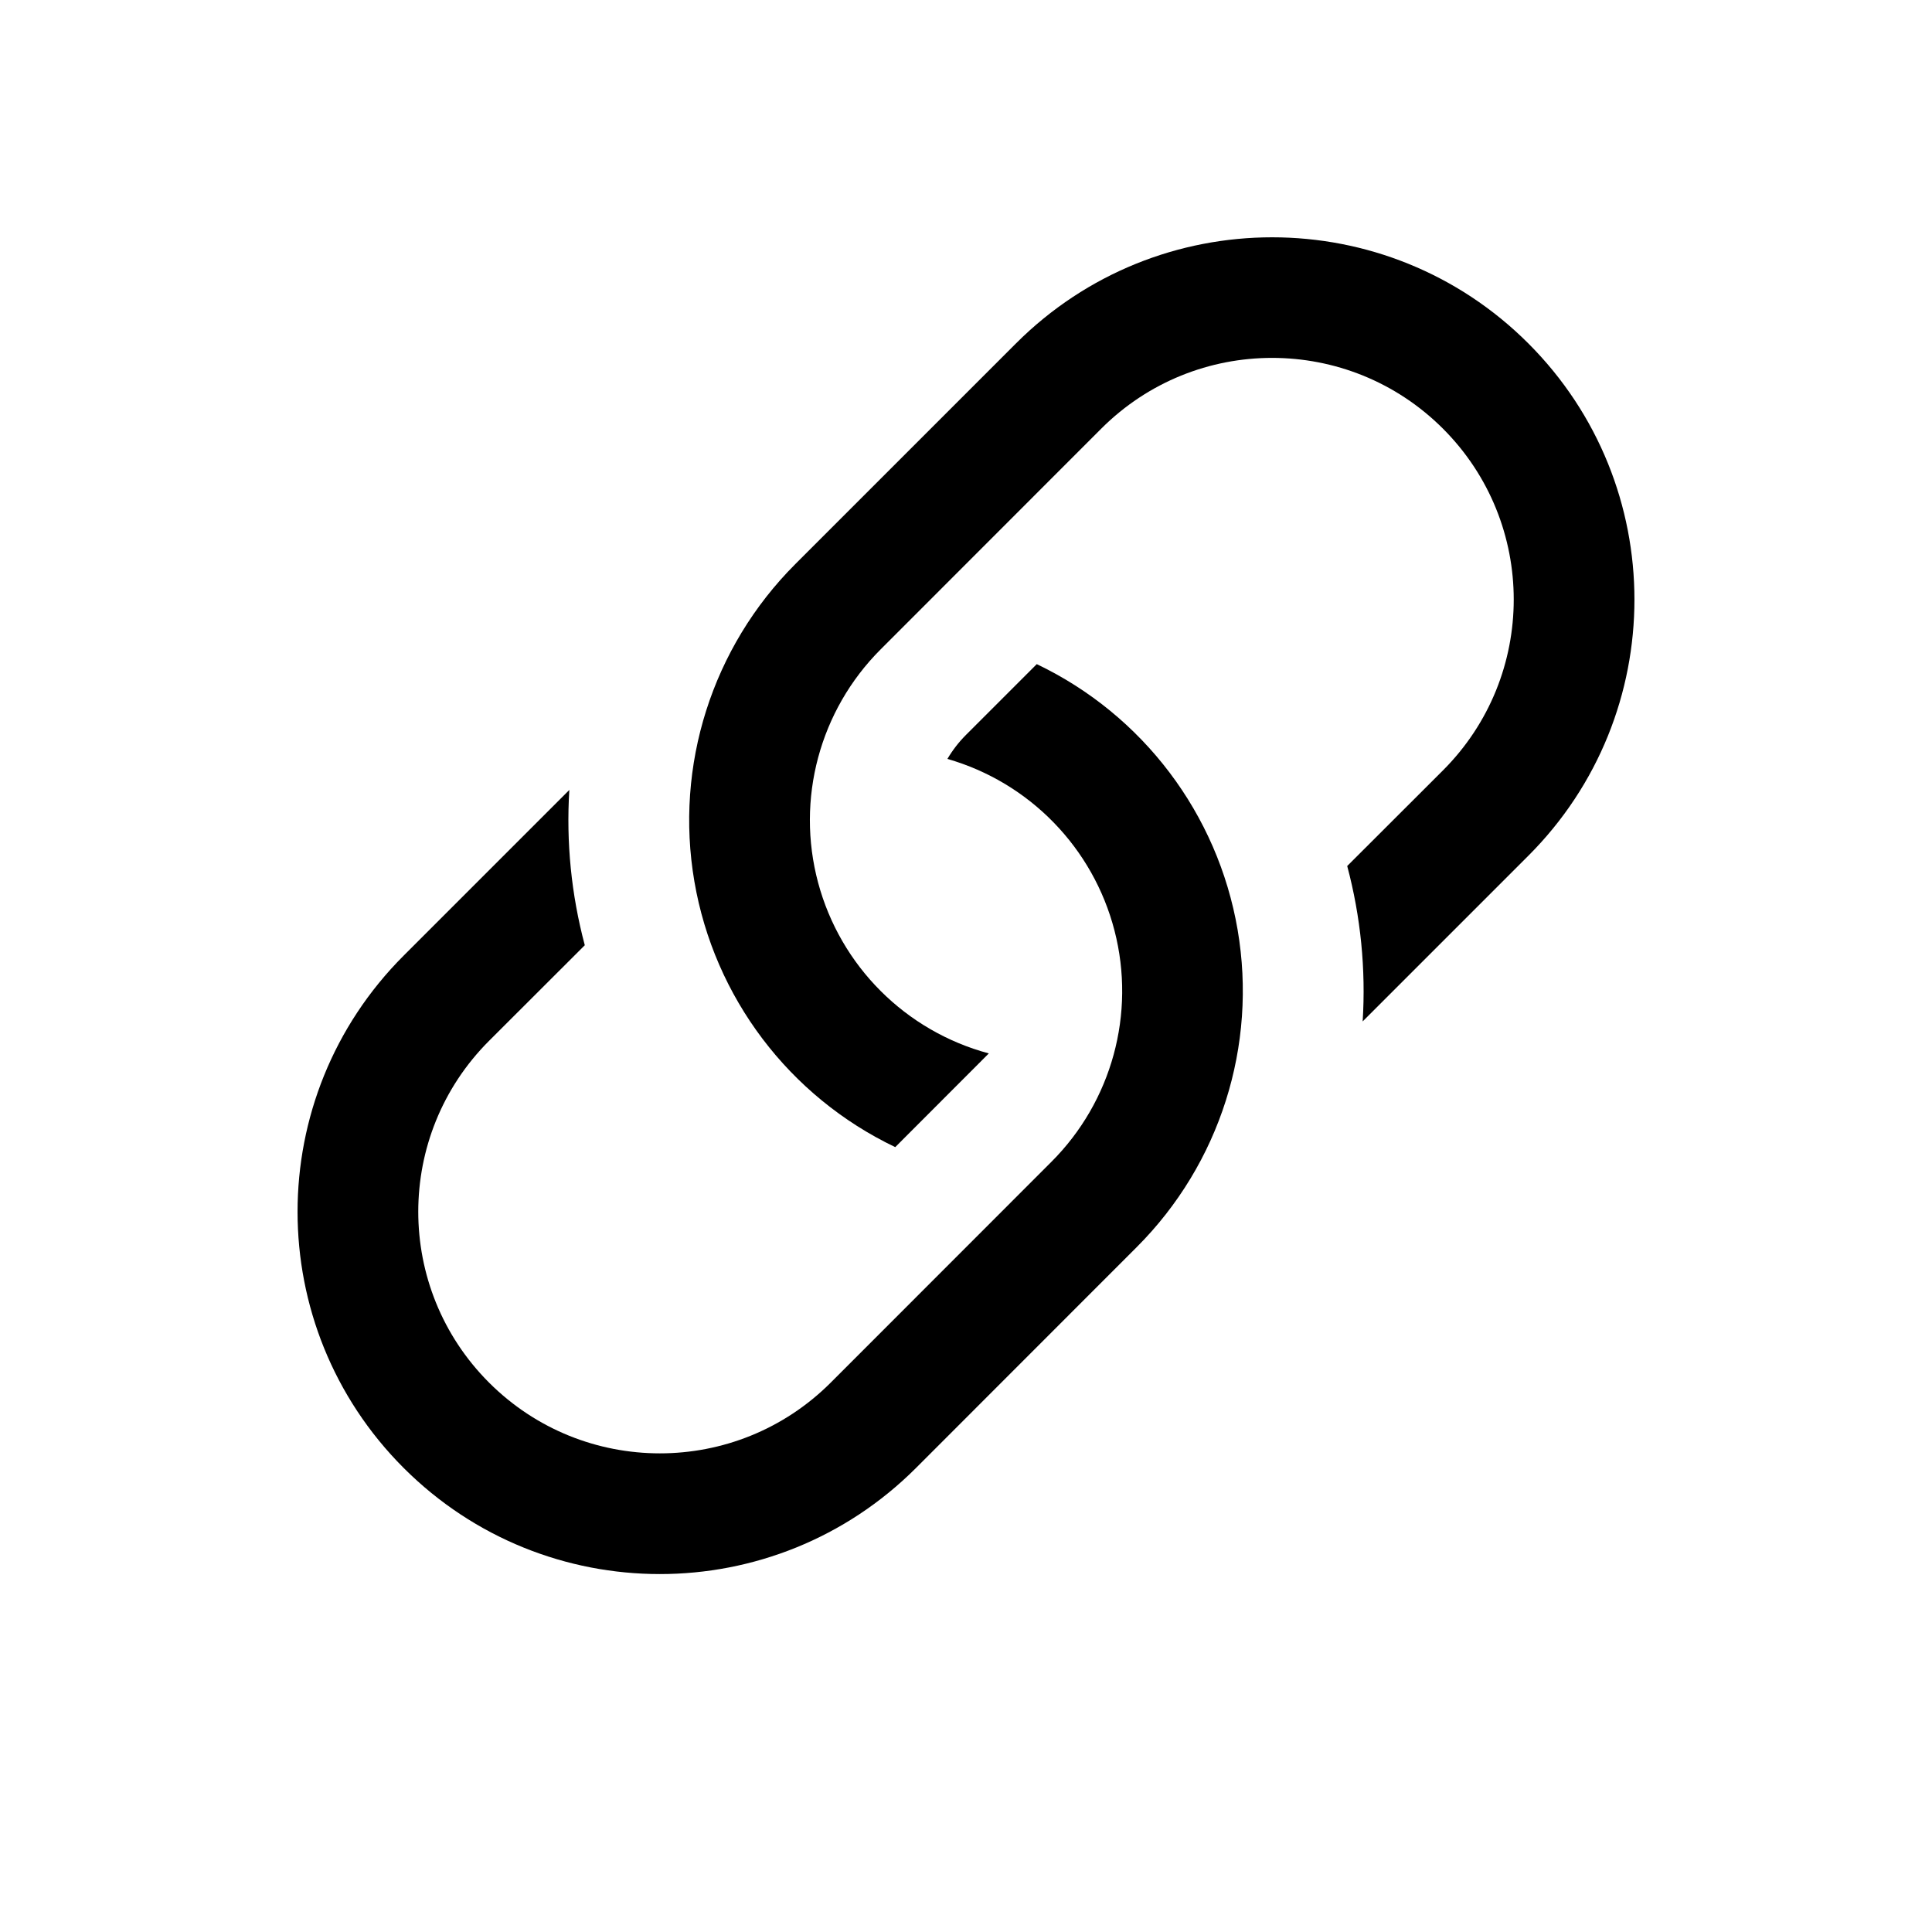
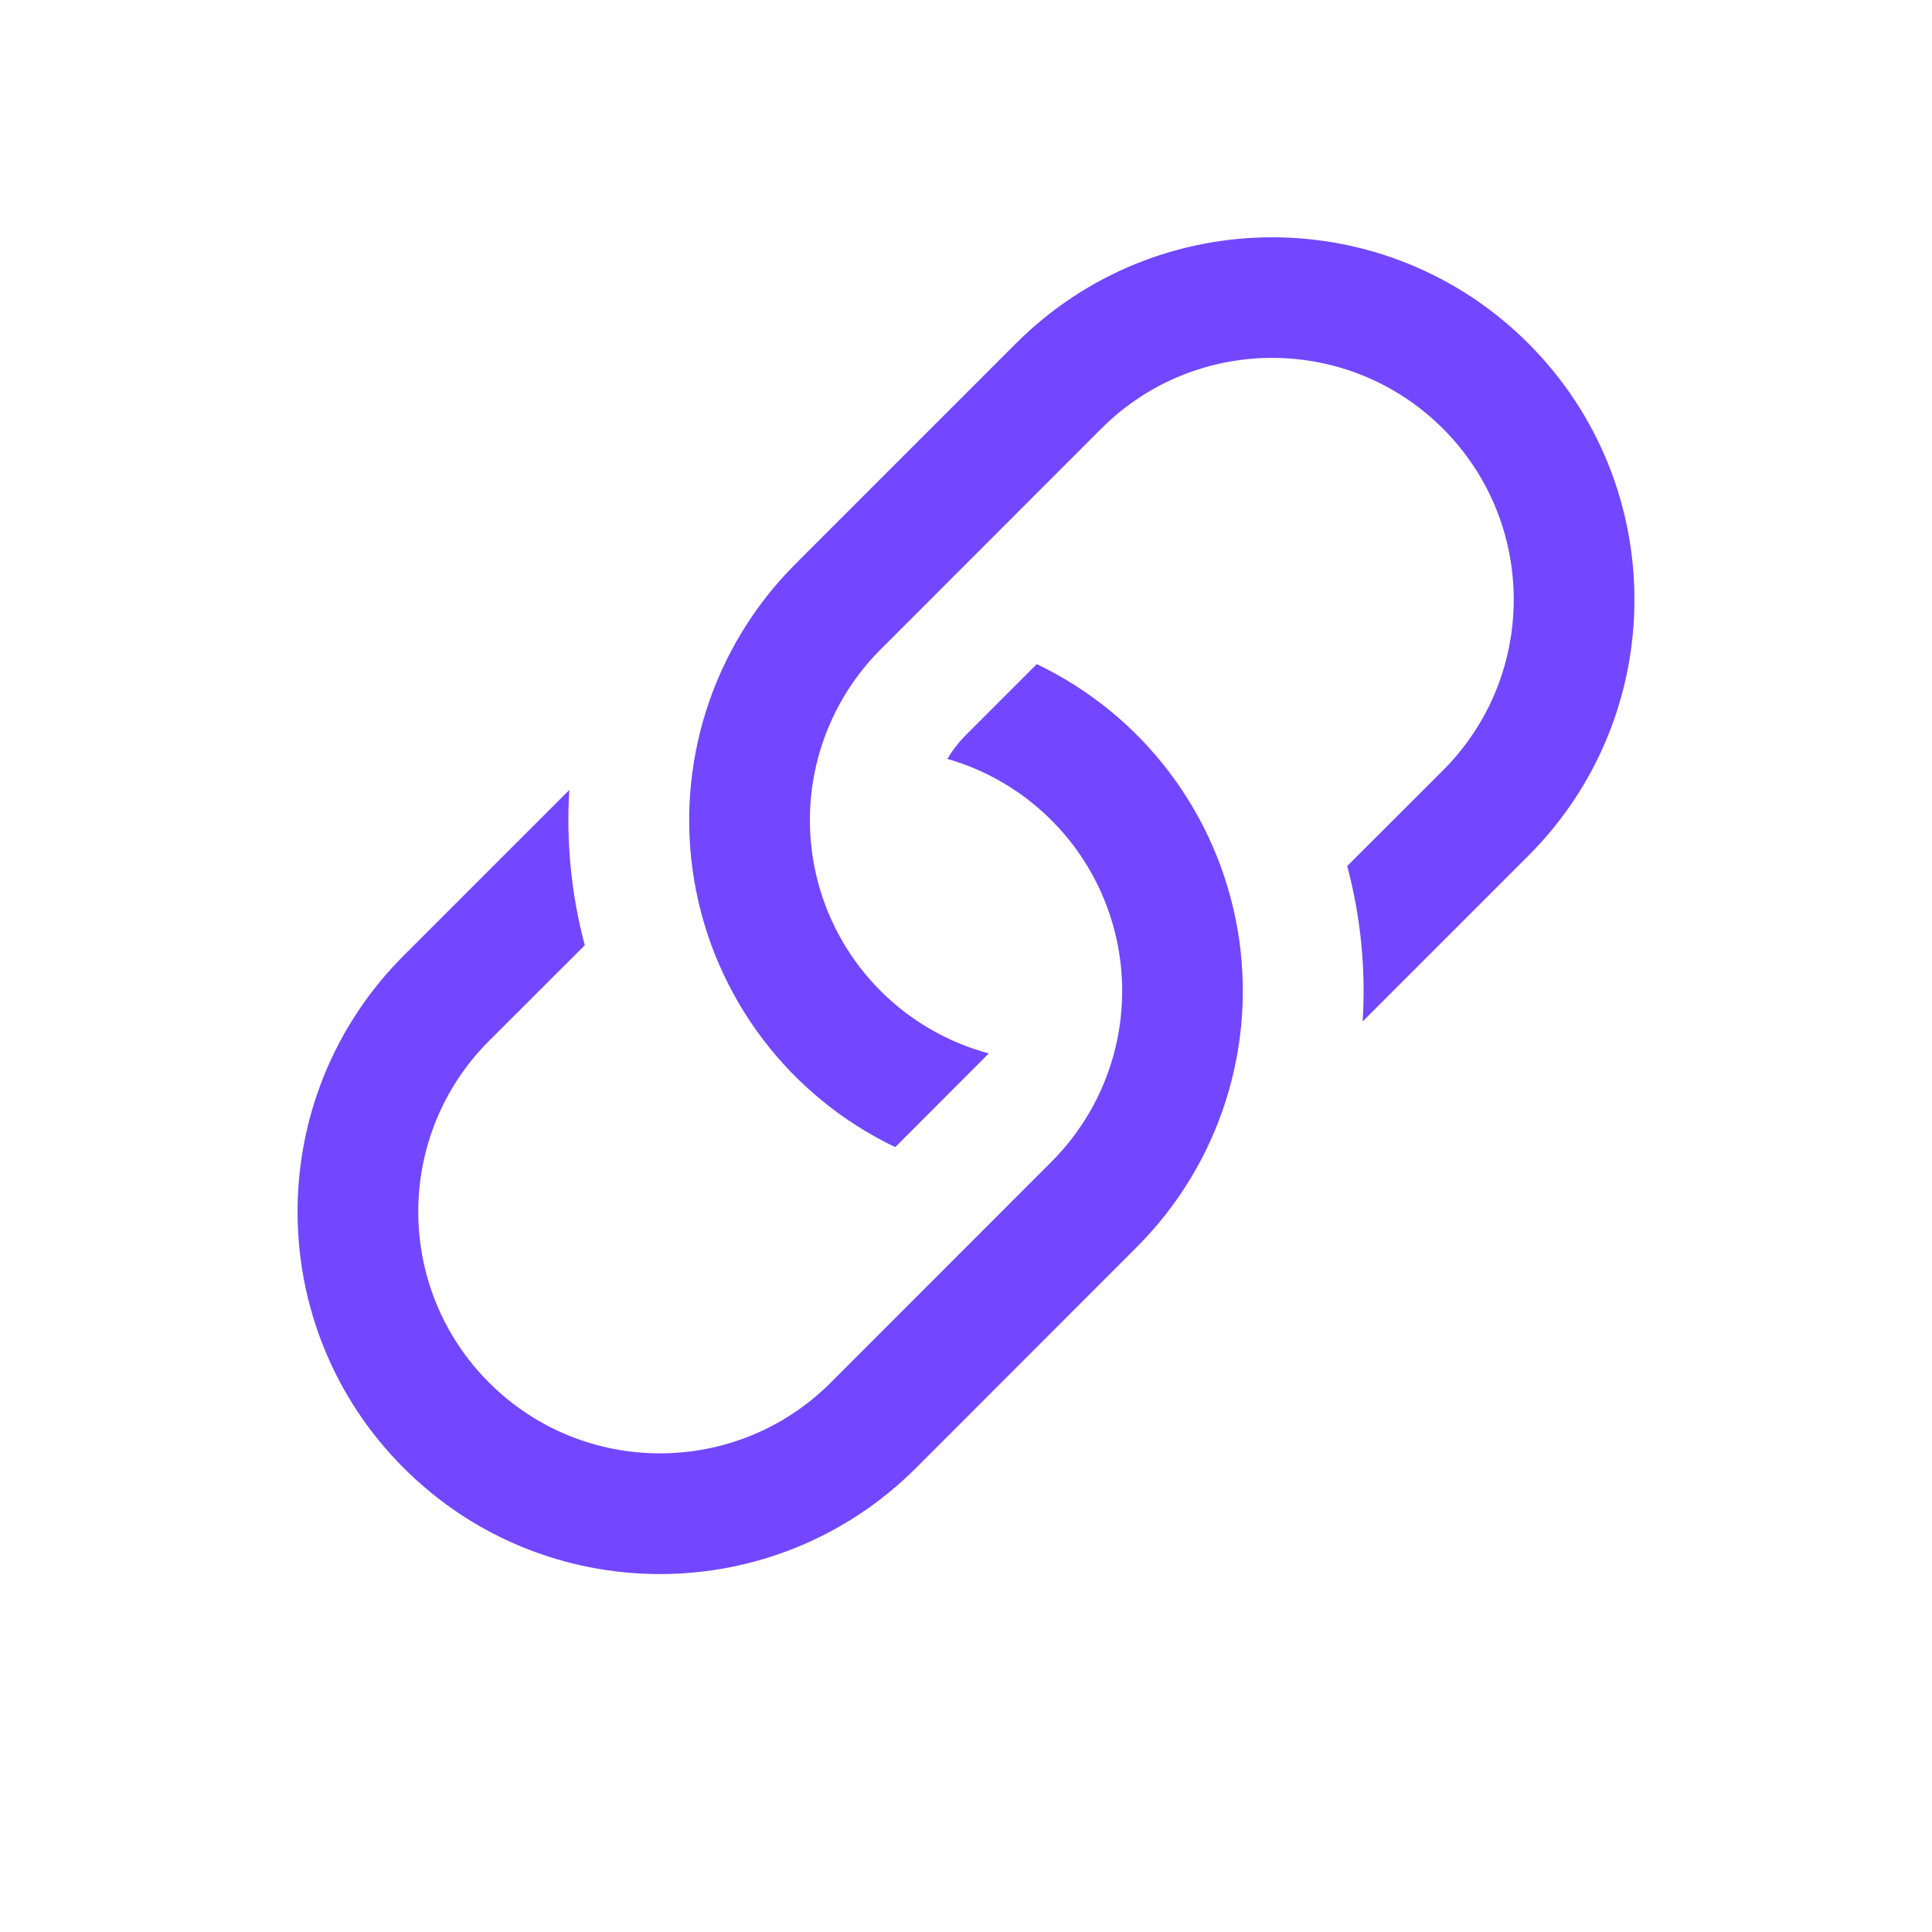
- <svg xmlns="http://www.w3.org/2000/svg" width="16" height="16" fill="currentColor" class="bi bi-link-45deg" viewBox="0 0 16 16">
+ <svg xmlns="http://www.w3.org/2000/svg" width="16" height="16" fill="#7247ff" class="bi bi-link-45deg" viewBox="0 0 16 16">
  <path d="M4.715 6.542 3.343 7.914a3 3 0 1 0 4.243 4.243l1.828-1.829A3 3 0 0 0 8.586 5.5L8 6.086a1.002 1.002 0 0 0-.154.199 2 2 0 0 1 .861 3.337L6.88 11.45a2 2 0 1 1-2.83-2.83l.793-.792a4.018 4.018 0 0 1-.128-1.287z" />
  <path d="M6.586 4.672A3 3 0 0 0 7.414 9.5l.775-.776a2 2 0 0 1-.896-3.346L9.12 3.55a2 2 0 1 1 2.83 2.83l-.793.792c.112.42.155.855.128 1.287l1.372-1.372a3 3 0 1 0-4.243-4.243L6.586 4.672z" />
</svg>
